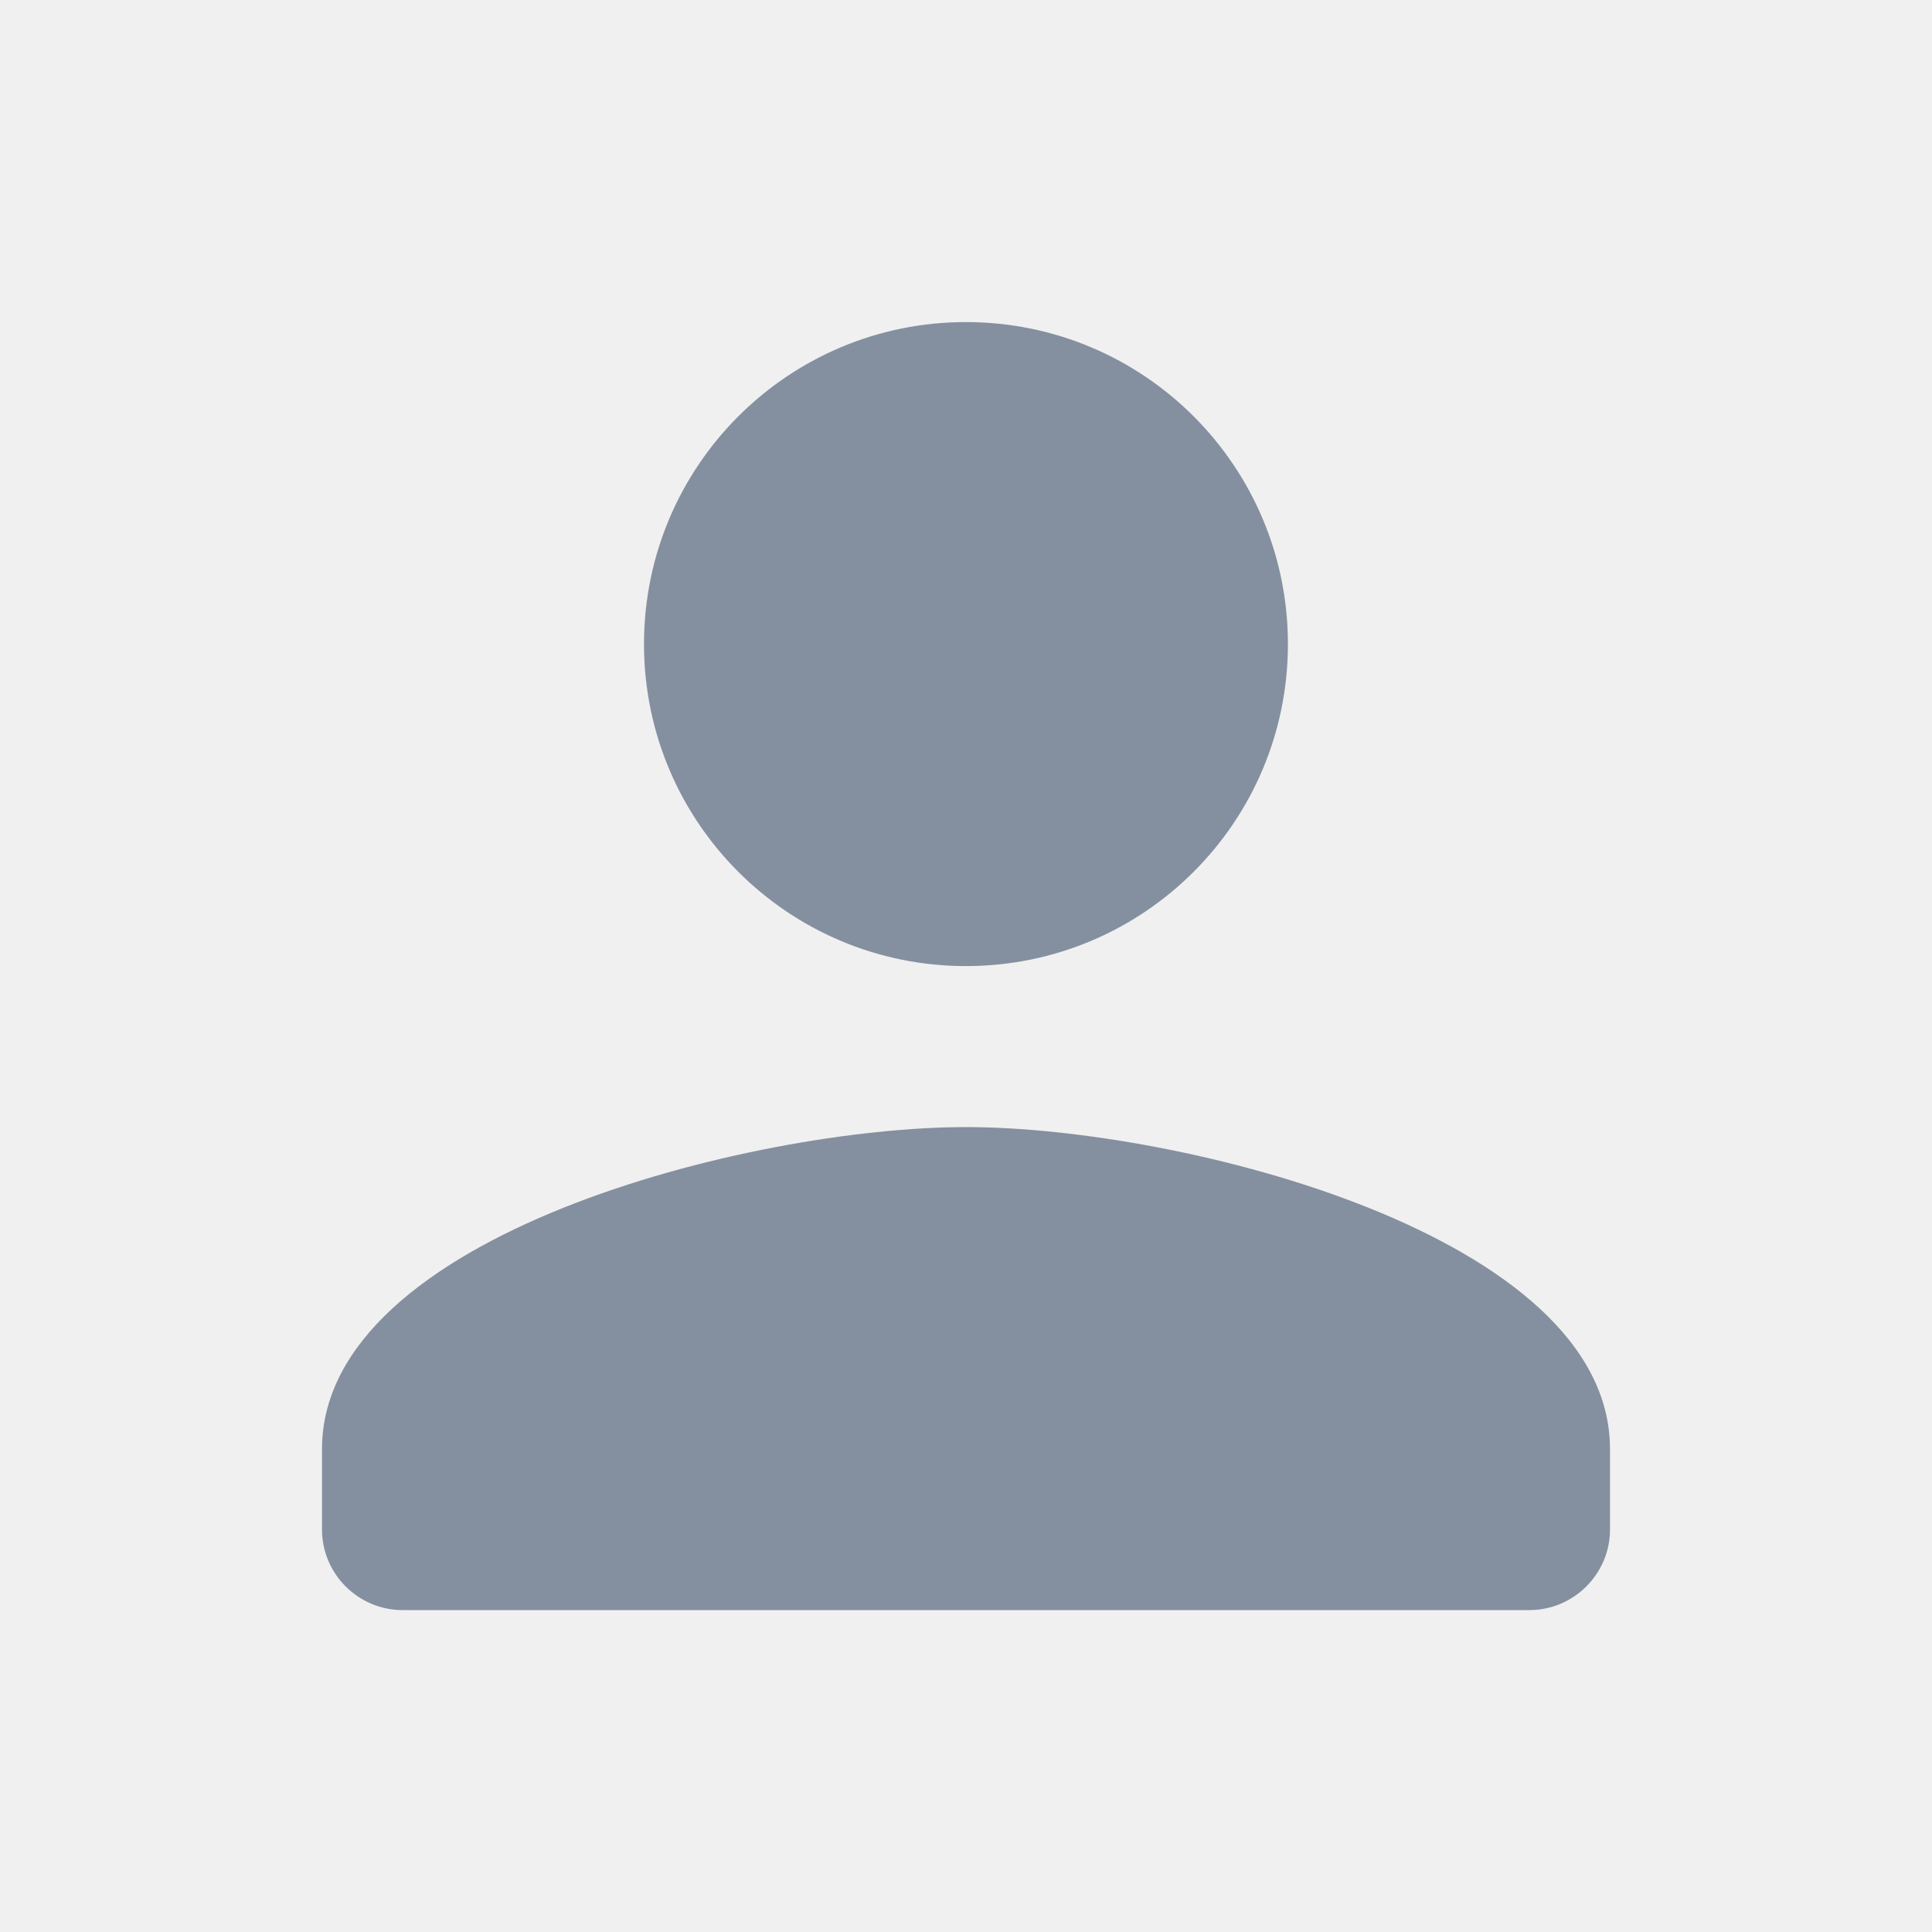
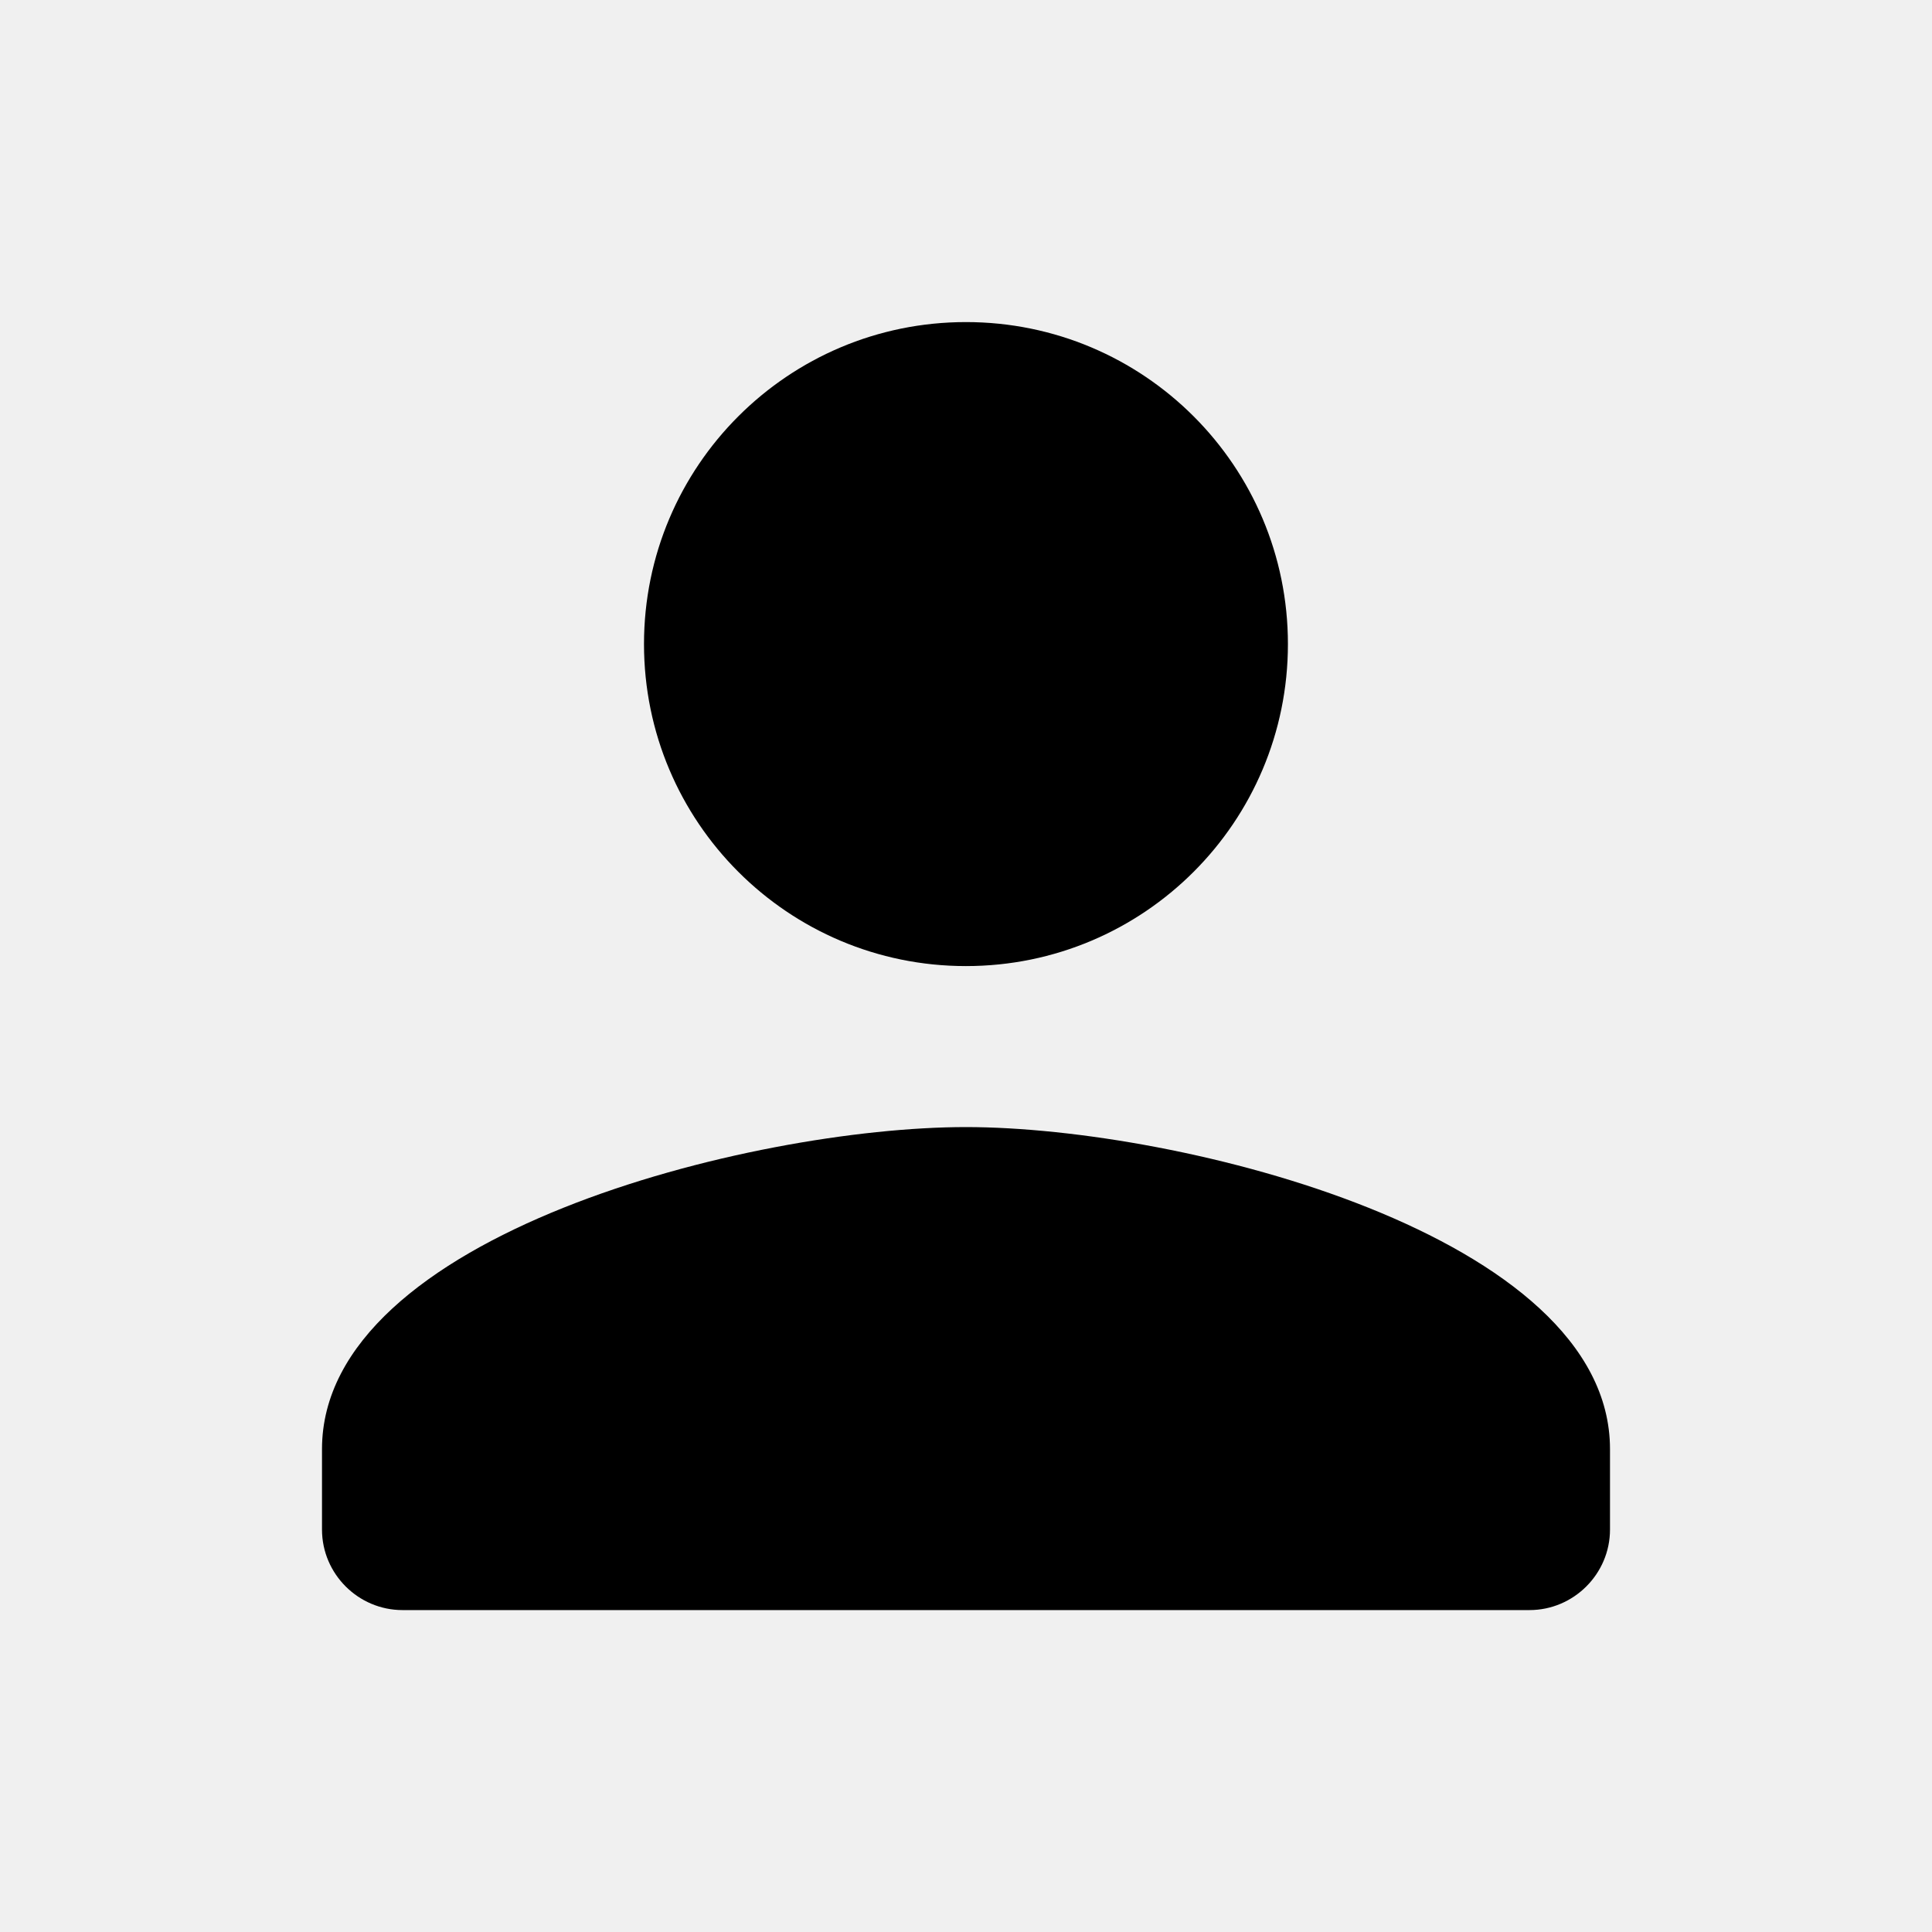
<svg xmlns="http://www.w3.org/2000/svg" width="current" height="current" fill="currentColor" viewBox="0 0 24 24">
  <g id="icon">
    <g clip-path="url(#clip0_166_6841)">
-       <path id="Vector" d="M11.999 12.001C14.21 12.001 15.999 10.211 15.999 8.001C15.999 5.791 14.21 4.001 11.999 4.001C9.79 4.001 8 5.791 8 8.001C8 10.211 9.79 12.001 11.999 12.001ZM11.999 14.001C9.33 14.001 4 15.341 4 18.001V19.001C4 19.551 4.45 20.001 5 20.001H19C19.549 20.001 20 19.551 20 19.001V18.001C20 15.341 14.669 14.001 11.999 14.001Z" fill="#8490A0" />
+       <path id="Vector" d="M11.999 12.001C14.21 12.001 15.999 10.211 15.999 8.001C15.999 5.791 14.21 4.001 11.999 4.001C9.79 4.001 8 5.791 8 8.001C8 10.211 9.79 12.001 11.999 12.001ZM11.999 14.001C9.33 14.001 4 15.341 4 18.001V19.001C4 19.551 4.45 20.001 5 20.001H19C19.549 20.001 20 19.551 20 19.001V18.001C20 15.341 14.669 14.001 11.999 14.001Z" fill="currentColor" />
    </g>
  </g>
  <defs>
    <clipPath id="clip0_166_6841">
-       <rect width="24" height="24" fill="white" />
+       <rect width="24" height="24" fill="currentColor" />
    </clipPath>
  </defs>
</svg>
